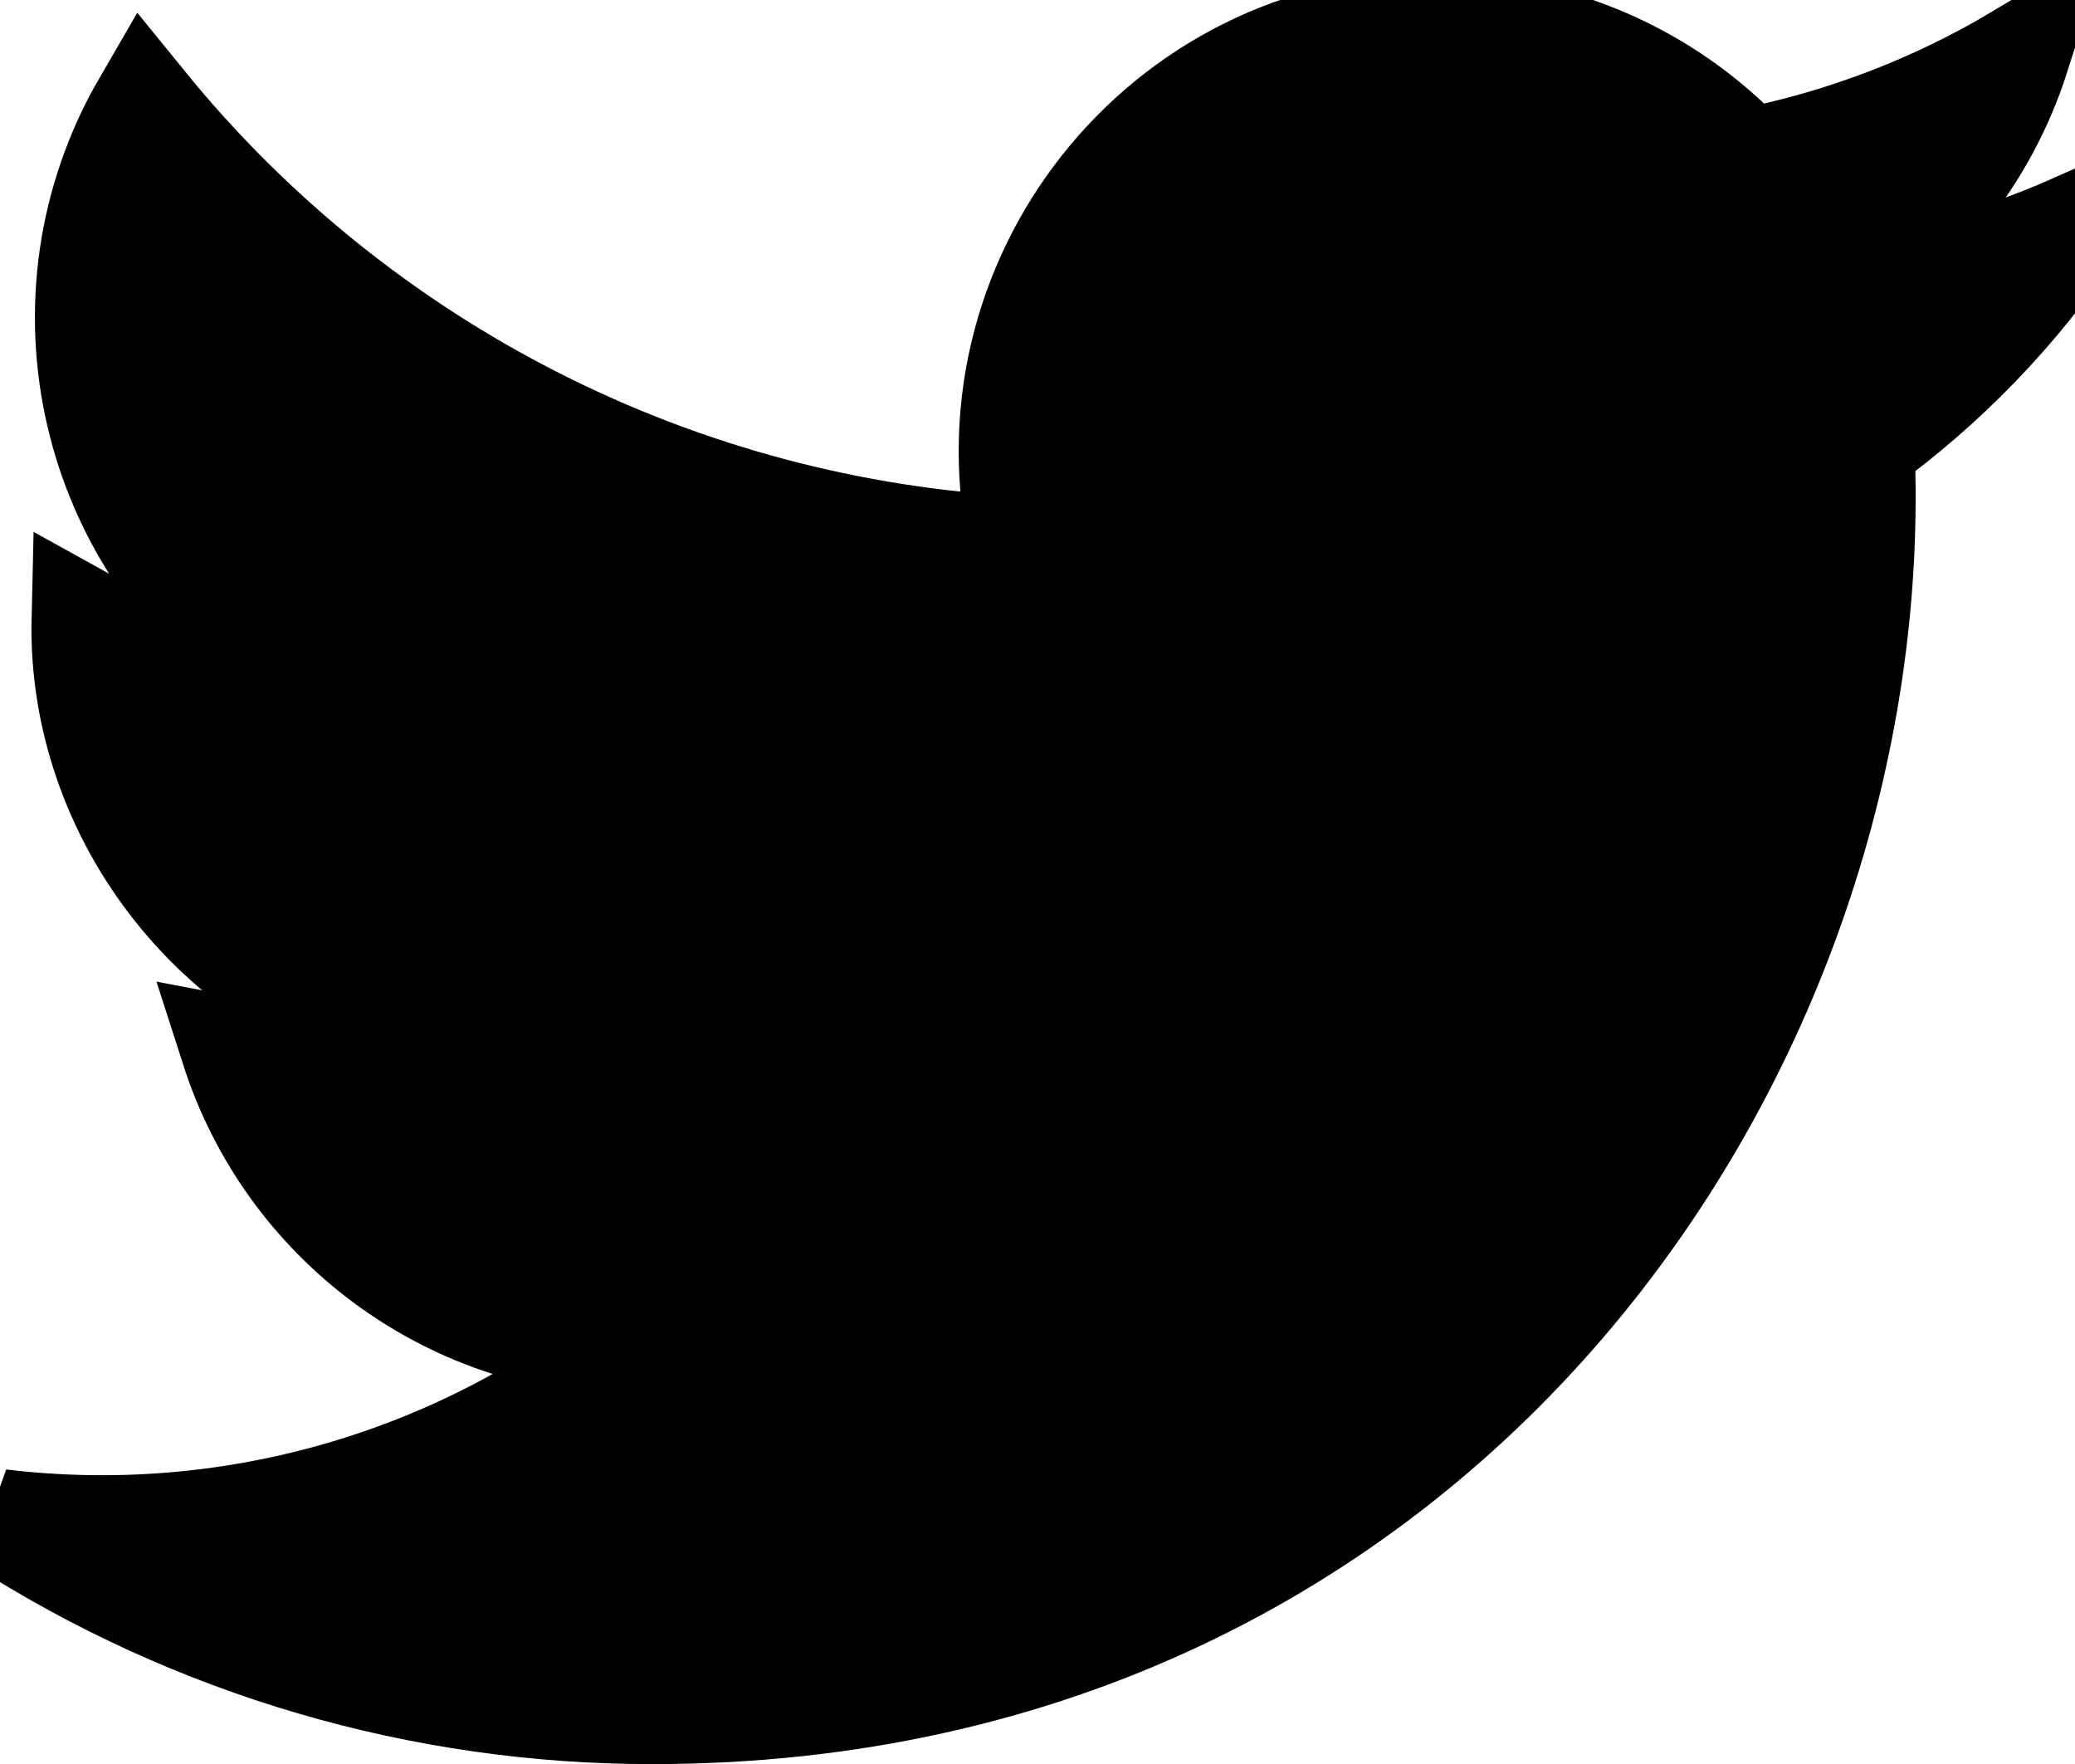
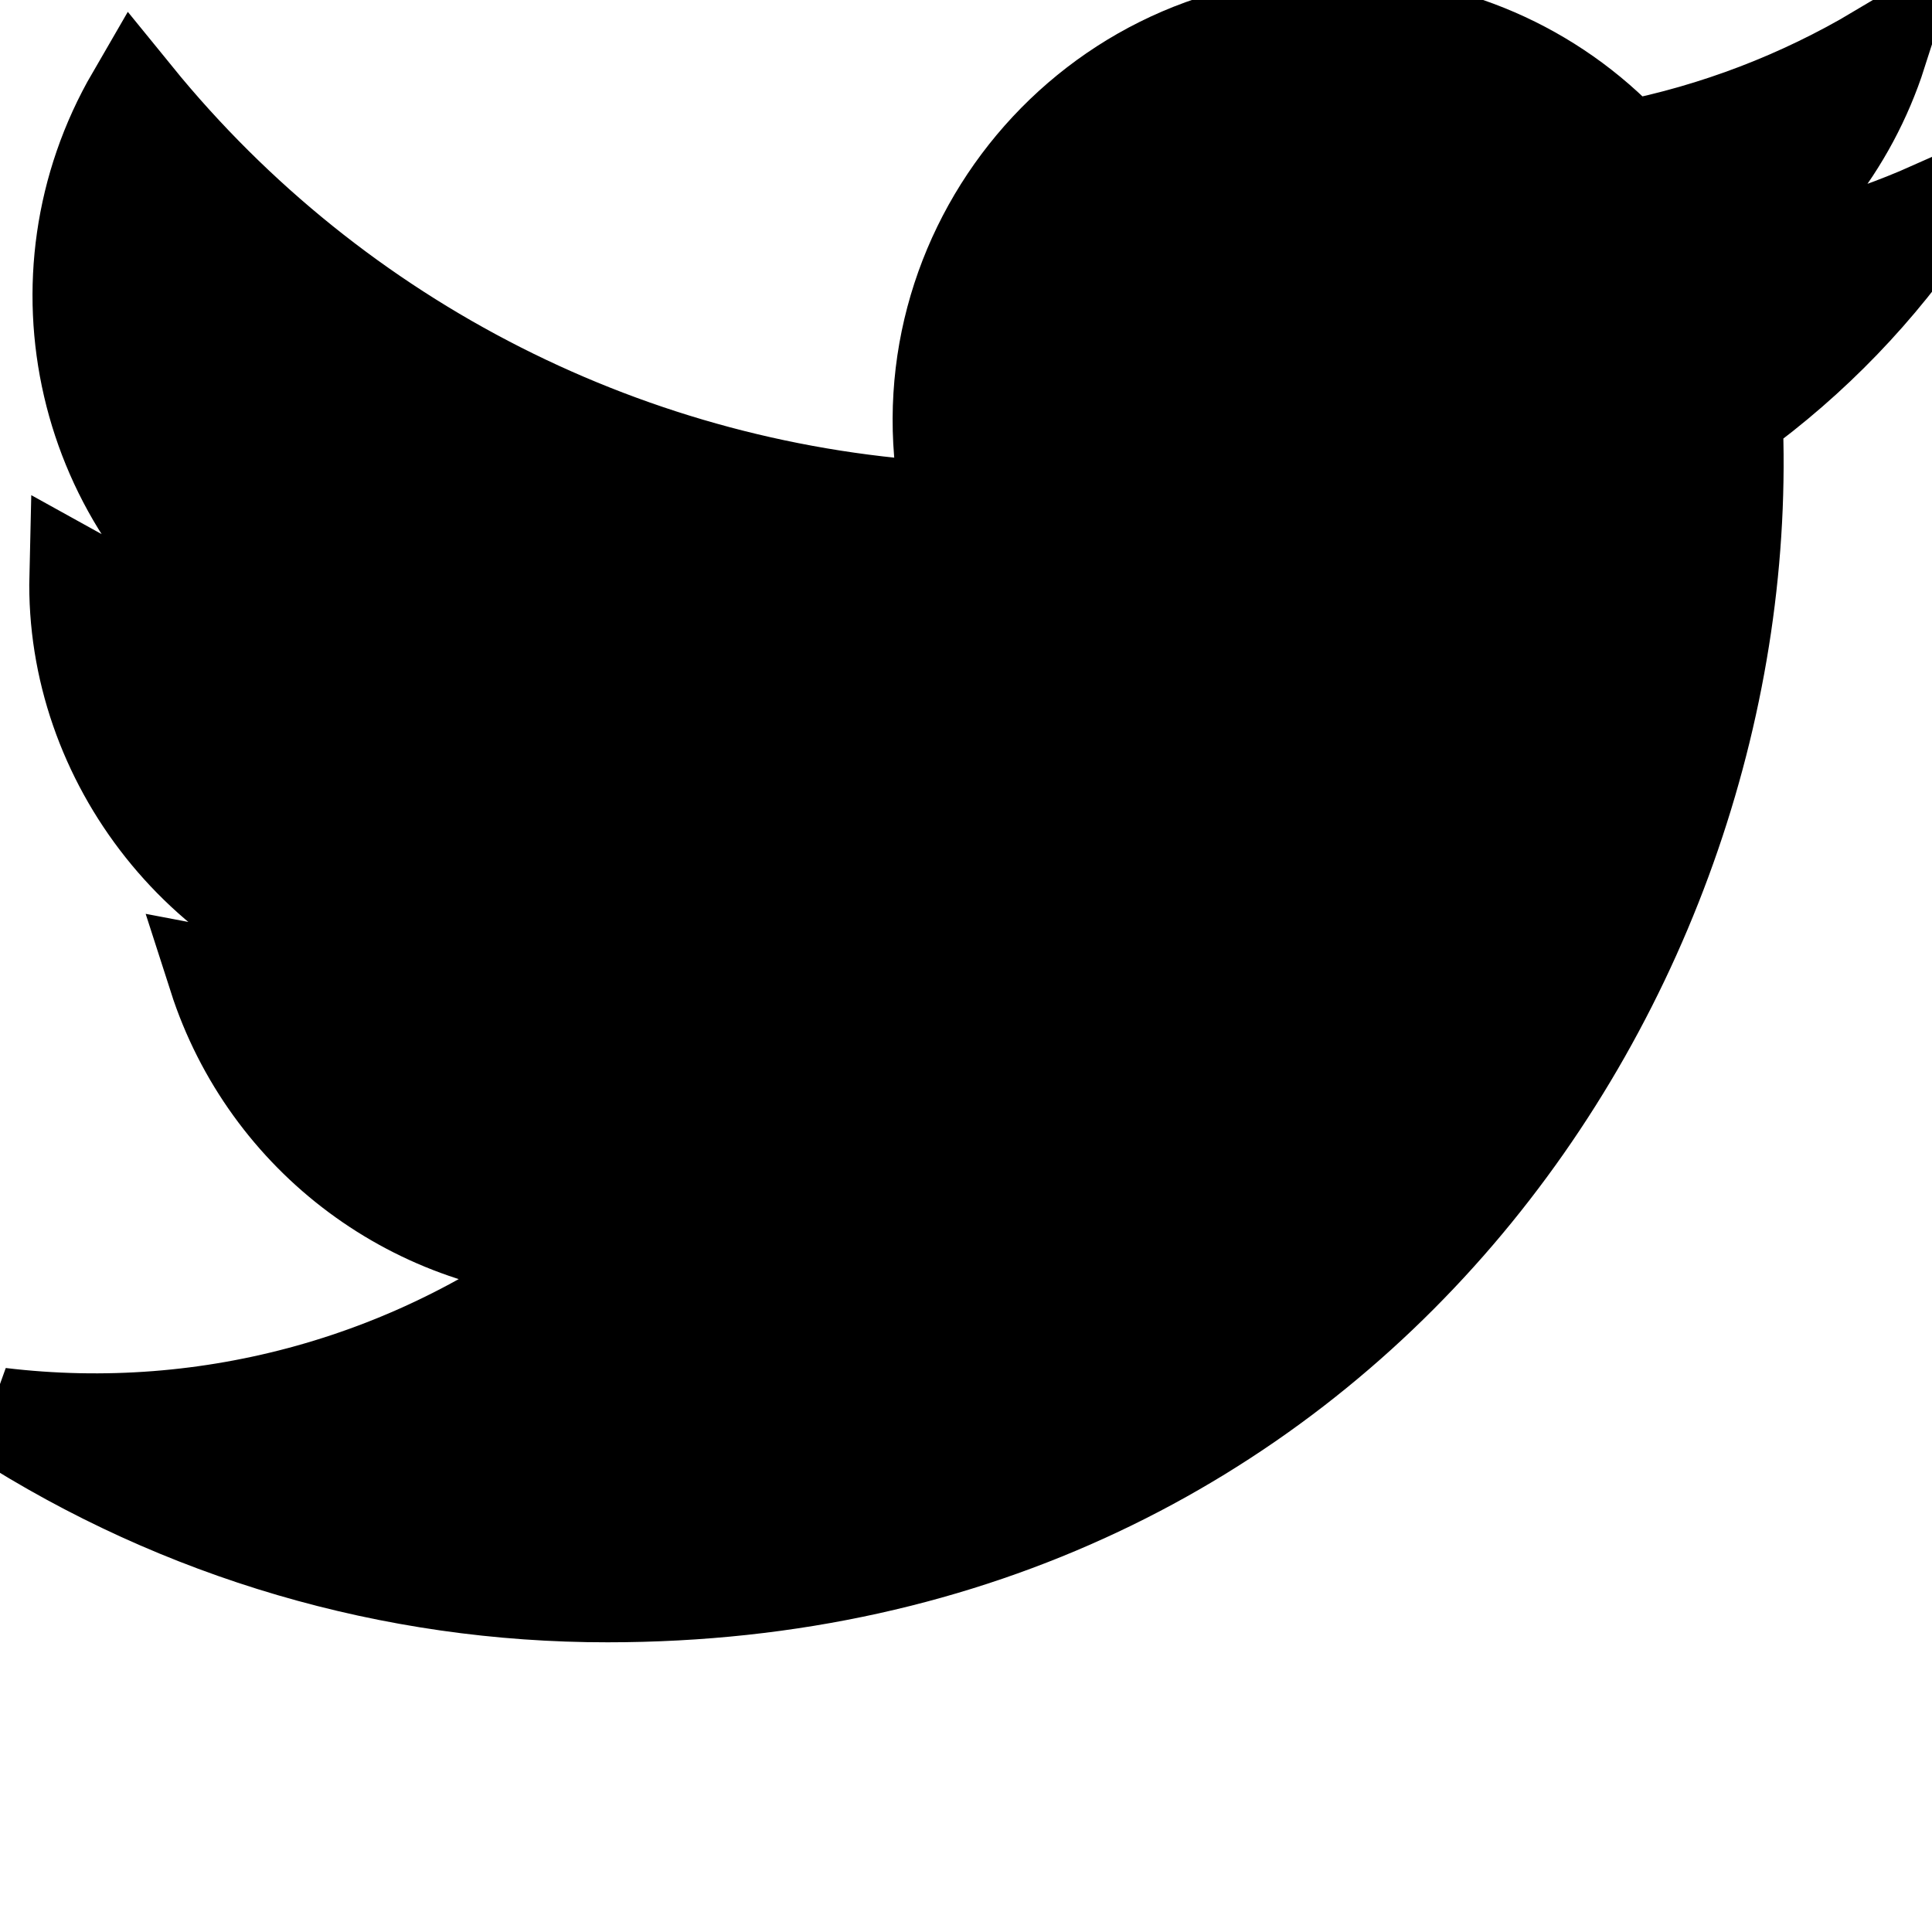
- <svg xmlns="http://www.w3.org/2000/svg" width="20" height="17">
+ <svg xmlns="http://www.w3.org/2000/svg" width="20" height="20">
  <path fill="currentColor" stroke="currentColor" d="M20 2.172a8.192 8.192 0 01-2.357.646 4.11 4.11 0 001.804-2.27 8.22 8.22 0 01-2.605.996A4.096 4.096 0 0013.847.248c-2.65 0-4.596 2.472-3.998 5.037A11.648 11.648 0 011.392 1a4.109 4.109 0 001.27 5.478 4.086 4.086 0 01-1.858-.513c-.045 1.9 1.318 3.679 3.291 4.075a4.113 4.113 0 01-1.853.07 4.106 4.106 0 003.833 2.849A8.25 8.25 0 010 14.658a11.616 11.616 0 006.29 1.843c7.618 0 11.922-6.434 11.663-12.205A8.354 8.354 0 0020 2.172z" />
</svg>
